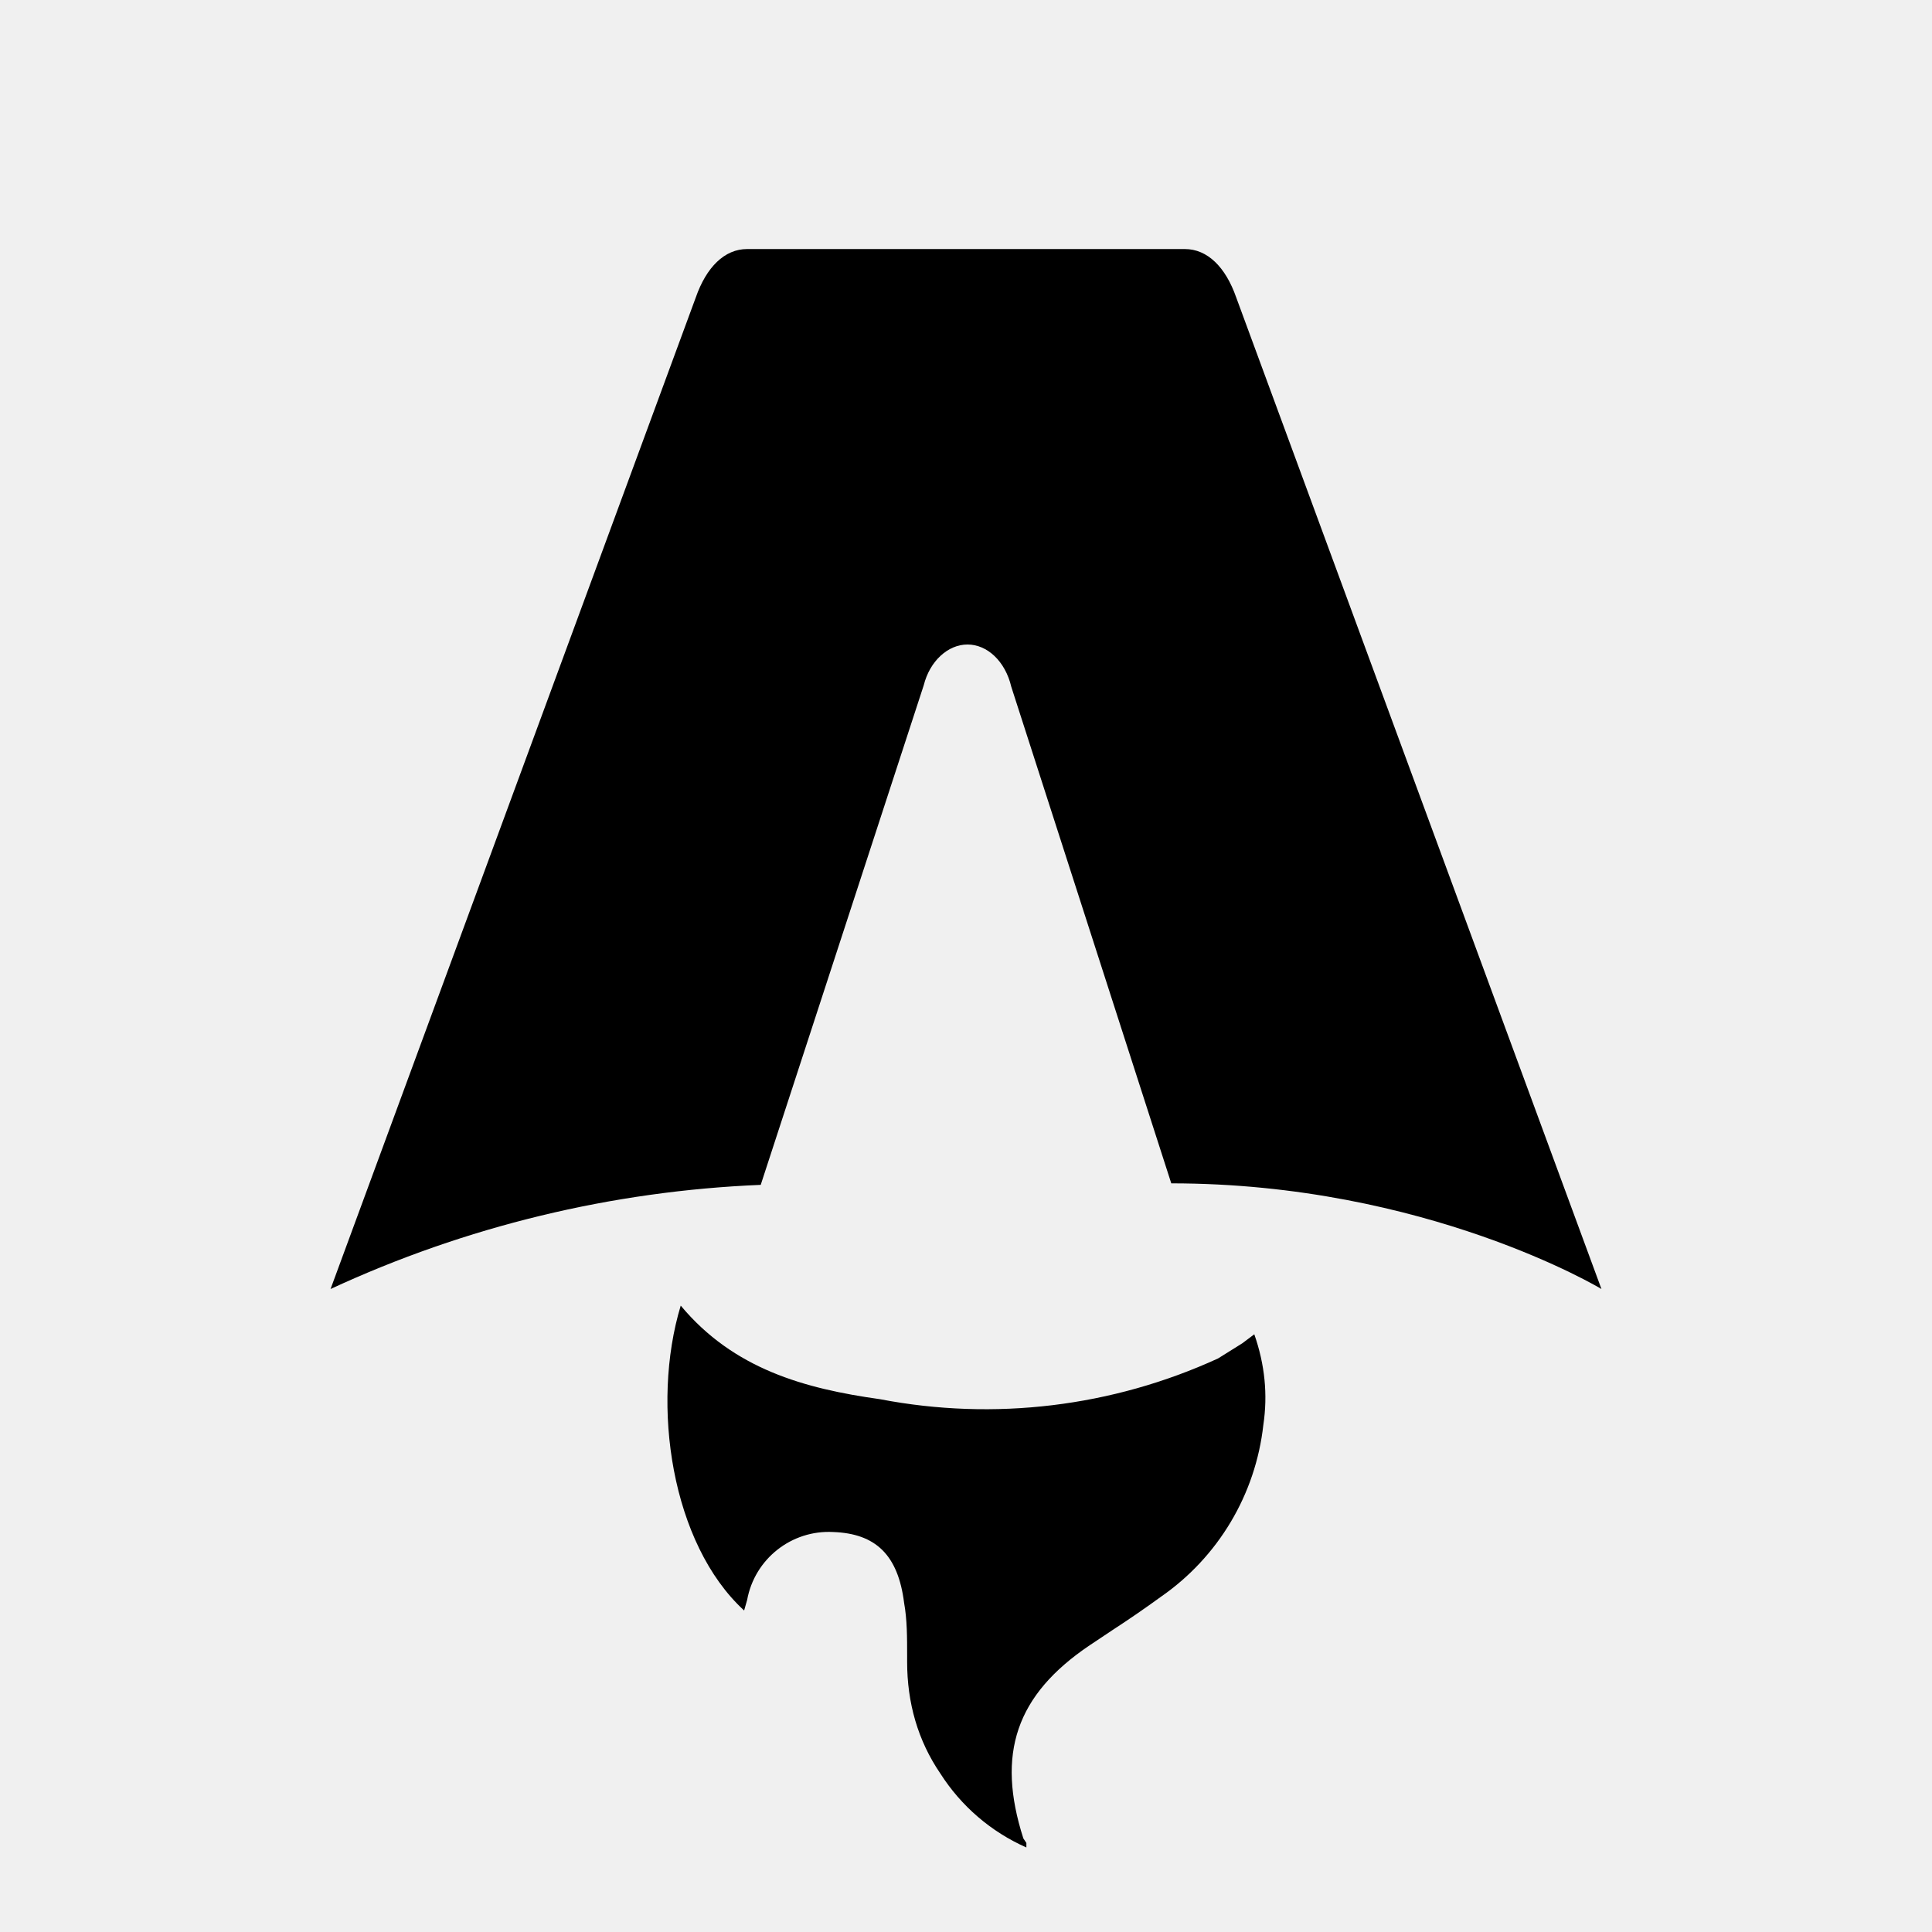
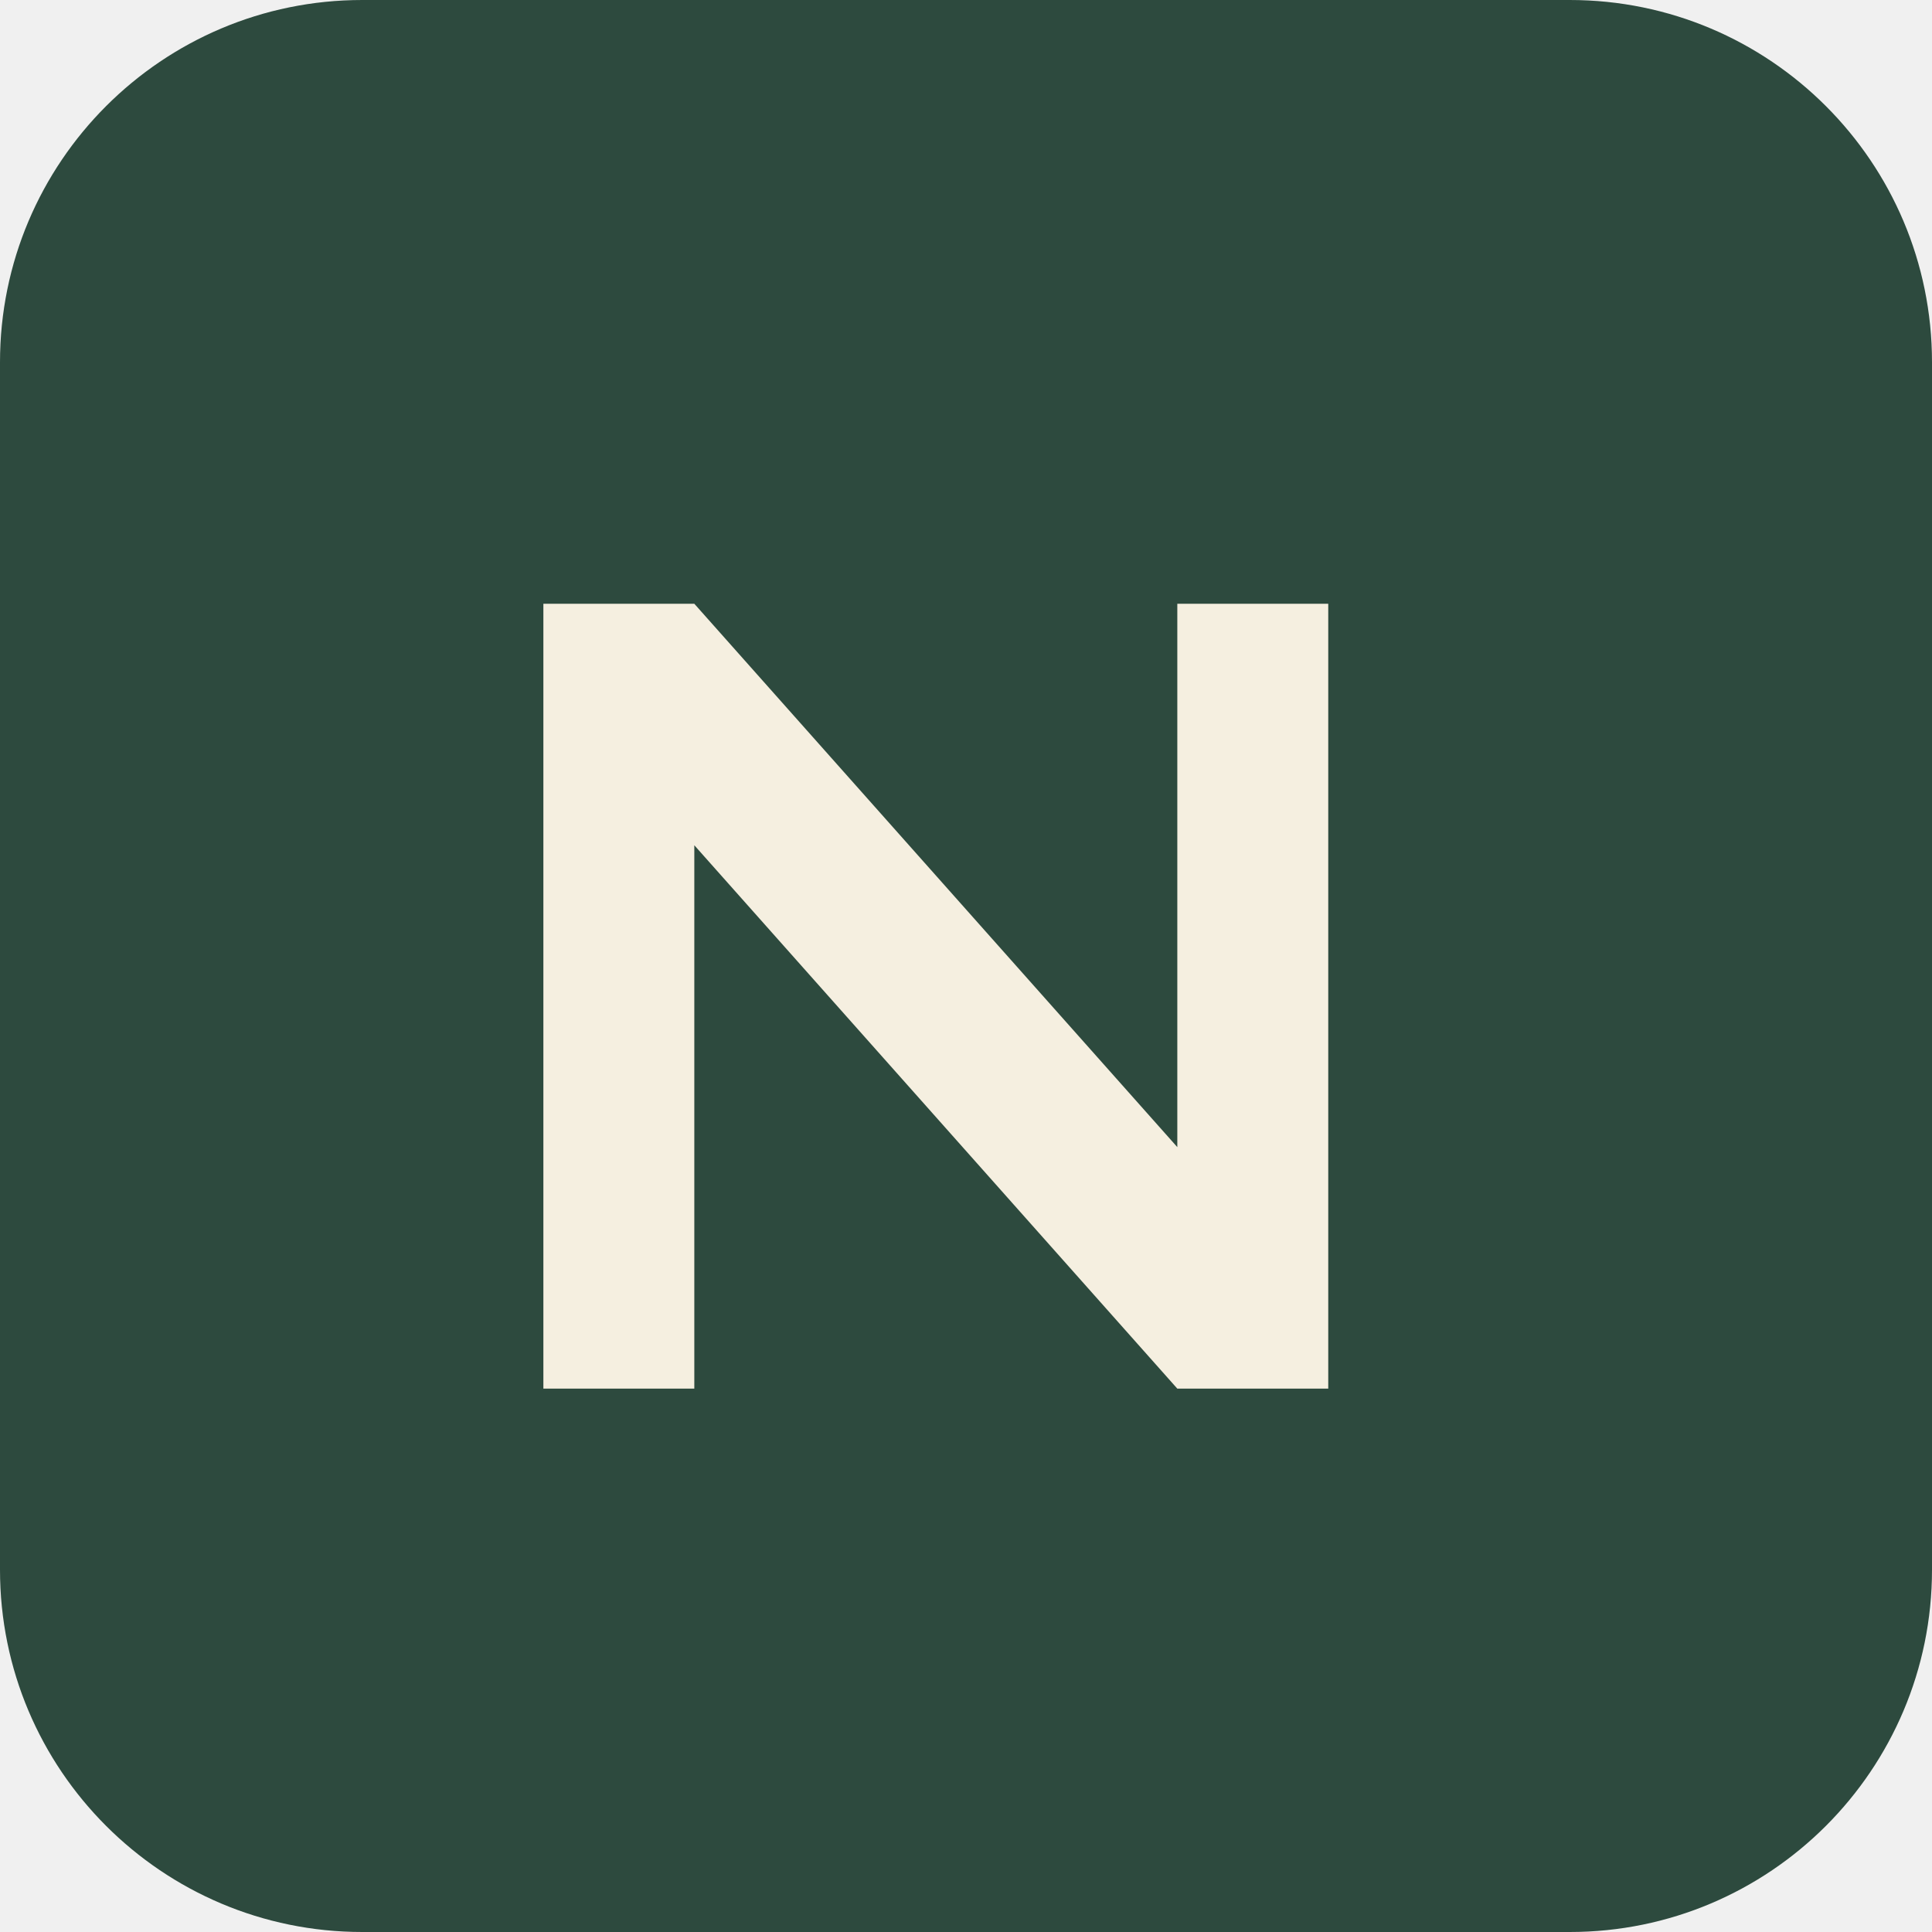
- <svg xmlns="http://www.w3.org/2000/svg" fill="none" viewBox="0 0 128 128">
-   <path d="M50.4 78.5a75.1 75.1 0 0 0-28.5 6.9l24.2-65.7c.7-2 1.9-3.2 3.4-3.2h29c1.5 0 2.7 1.2 3.4 3.2l24.2 65.7s-11.6-7-28.5-7L67 45.5c-.4-1.7-1.6-2.8-2.9-2.8-1.3 0-2.5 1.1-2.9 2.7L50.4 78.5Zm-1.1 28.2Zm-4.2-20.2c-2 6.6-.6 15.8 4.2 20.2a17.5 17.5 0 0 1 .2-.7 5.5 5.5 0 0 1 5.7-4.5c2.8.1 4.3 1.5 4.7 4.7.2 1.1.2 2.3.2 3.5v.4c0 2.7.7 5.2 2.2 7.4a13 13 0 0 0 5.7 4.9v-.3l-.2-.3c-1.8-5.6-.5-9.5 4.4-12.8l1.5-1a73 73 0 0 0 3.2-2.2 16 16 0 0 0 6.8-11.4c.3-2 .1-4-.6-6l-.8.6-1.6 1a37 37 0 0 1-22.4 2.7c-5-.7-9.7-2-13.2-6.2Z" />
-   <style>
-         path { fill: #000; }
-         @media (prefers-color-scheme: dark) {
-             path { fill: #FFF; }
-         }
-     </style>
+ <svg xmlns="http://www.w3.org/2000/svg" viewBox="0 0 64 64" role="img" aria-label="nmaass.dev">
+   <rect width="64" height="64" rx="12" fill="#2d4a3e" />
+   <path d="M18 46V20h5l16 18V20h5v26h-5L23 28v18h-5z" fill="#f5efe0" />
</svg>
